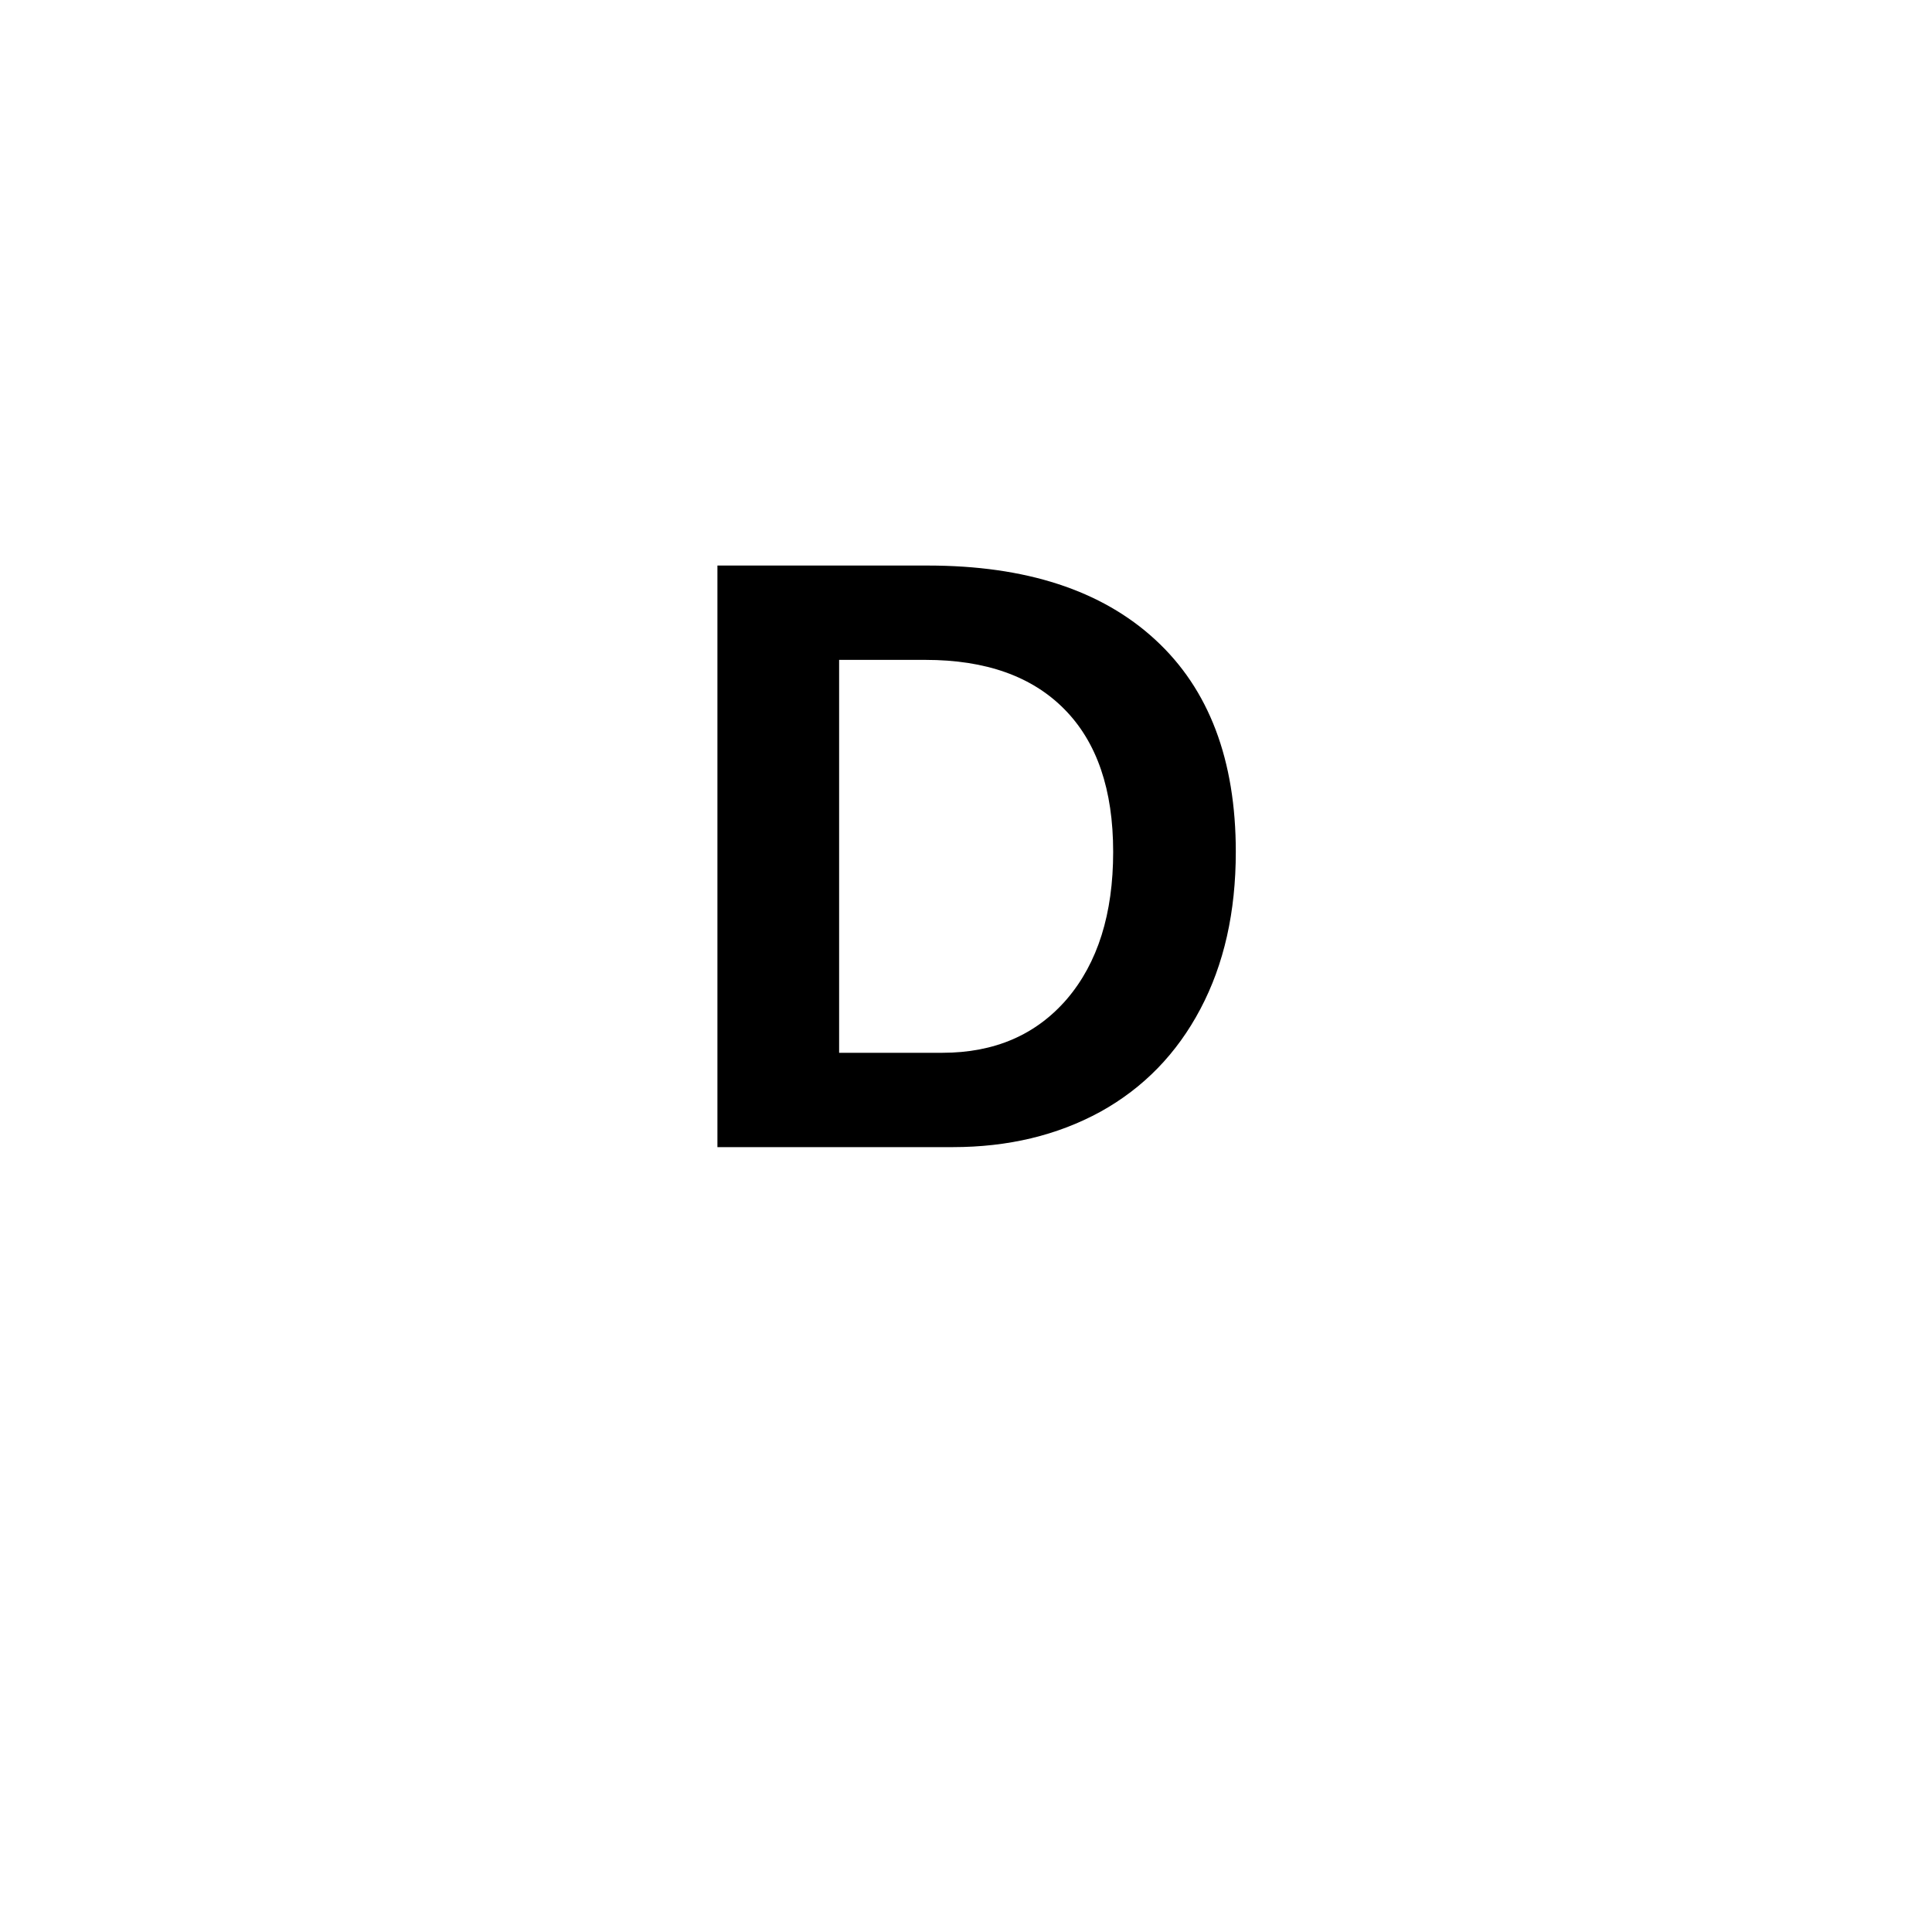
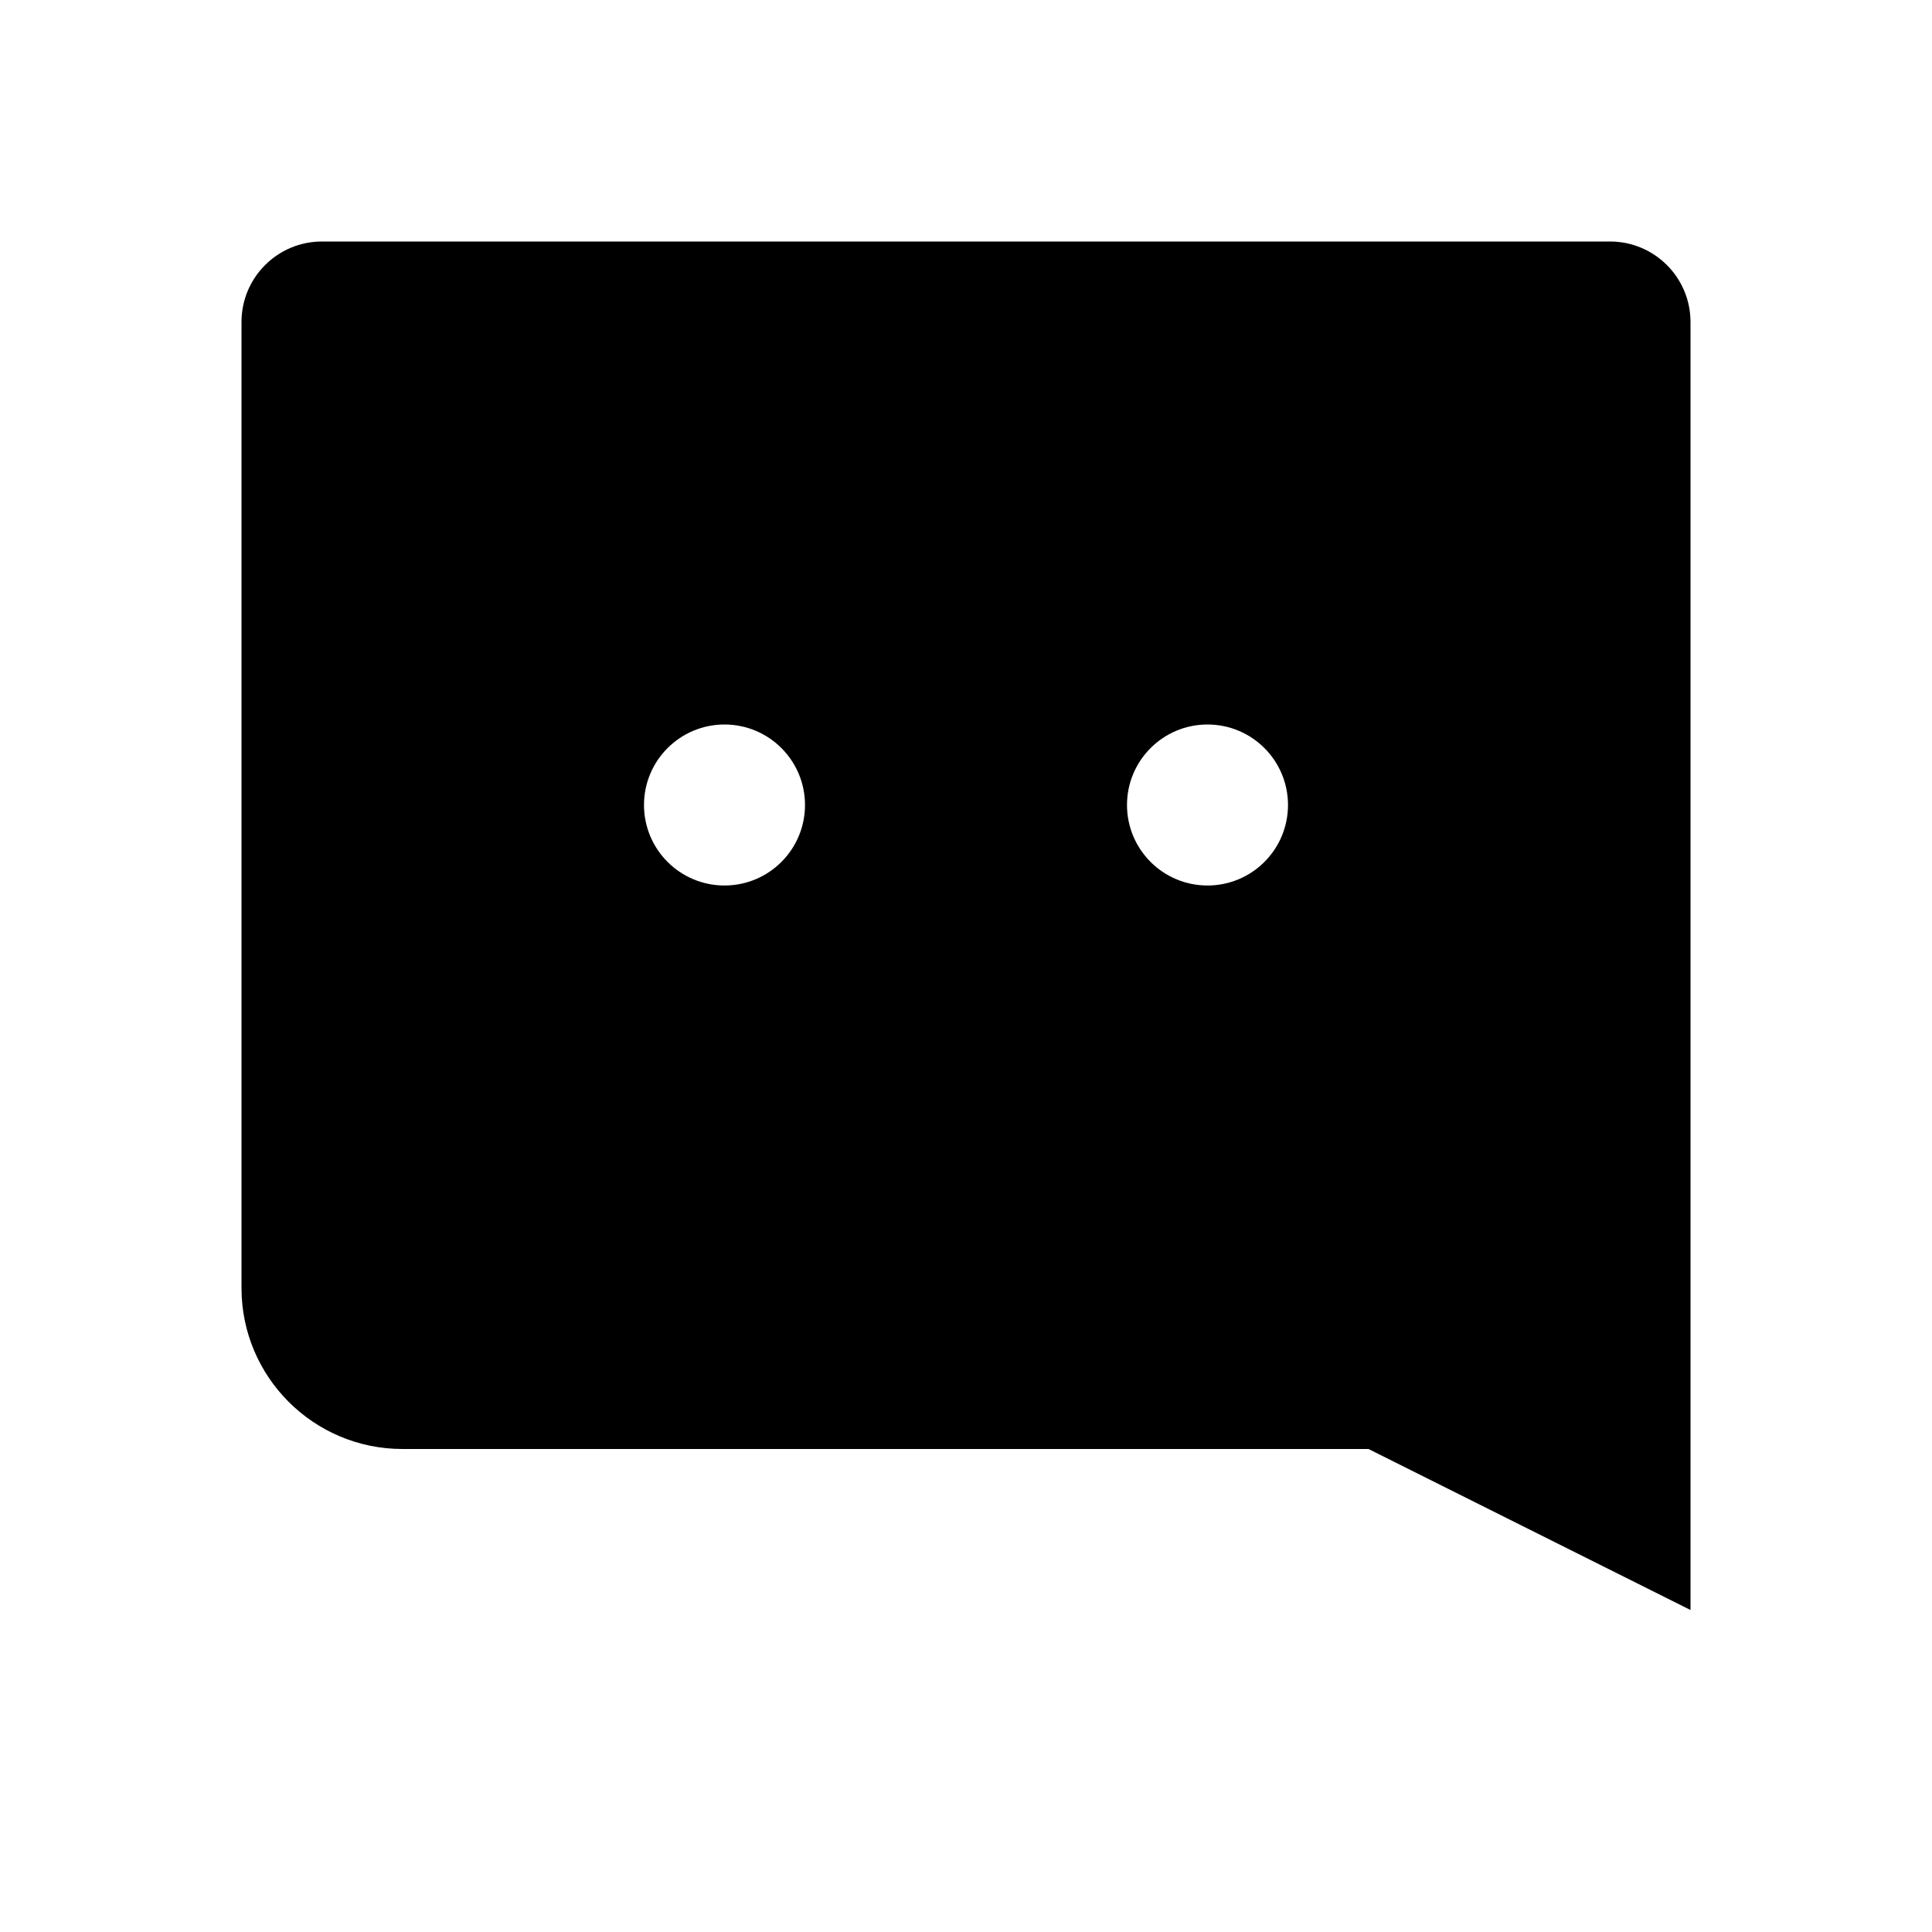
- <svg xmlns="http://www.w3.org/2000/svg" viewBox="0 0 64 64">
-   <rect width="64" height="64" fill="none" />
-   <text x="32" y="38" font-family="Arial, Helvetica, sans-serif" font-size="28" font-weight="700" text-anchor="middle" fill="currentColor">D</text>
+ <svg xmlns="http://www.w3.org/2000/svg" viewBox="0 0 24 24">
+   <path fill="currentColor" d="M20 3H4a1 1 0 0 0-1 1v12a2 2 0 0 0 2 2h12l4 2V4a1 1 0 0 0-1-1zM9 11a1 1 0 1 1 0-2 1 1 0 0 1 0 2zm6 0a1 1 0 1 1 0-2 1 1 0 0 1 0 2z" />
</svg>
